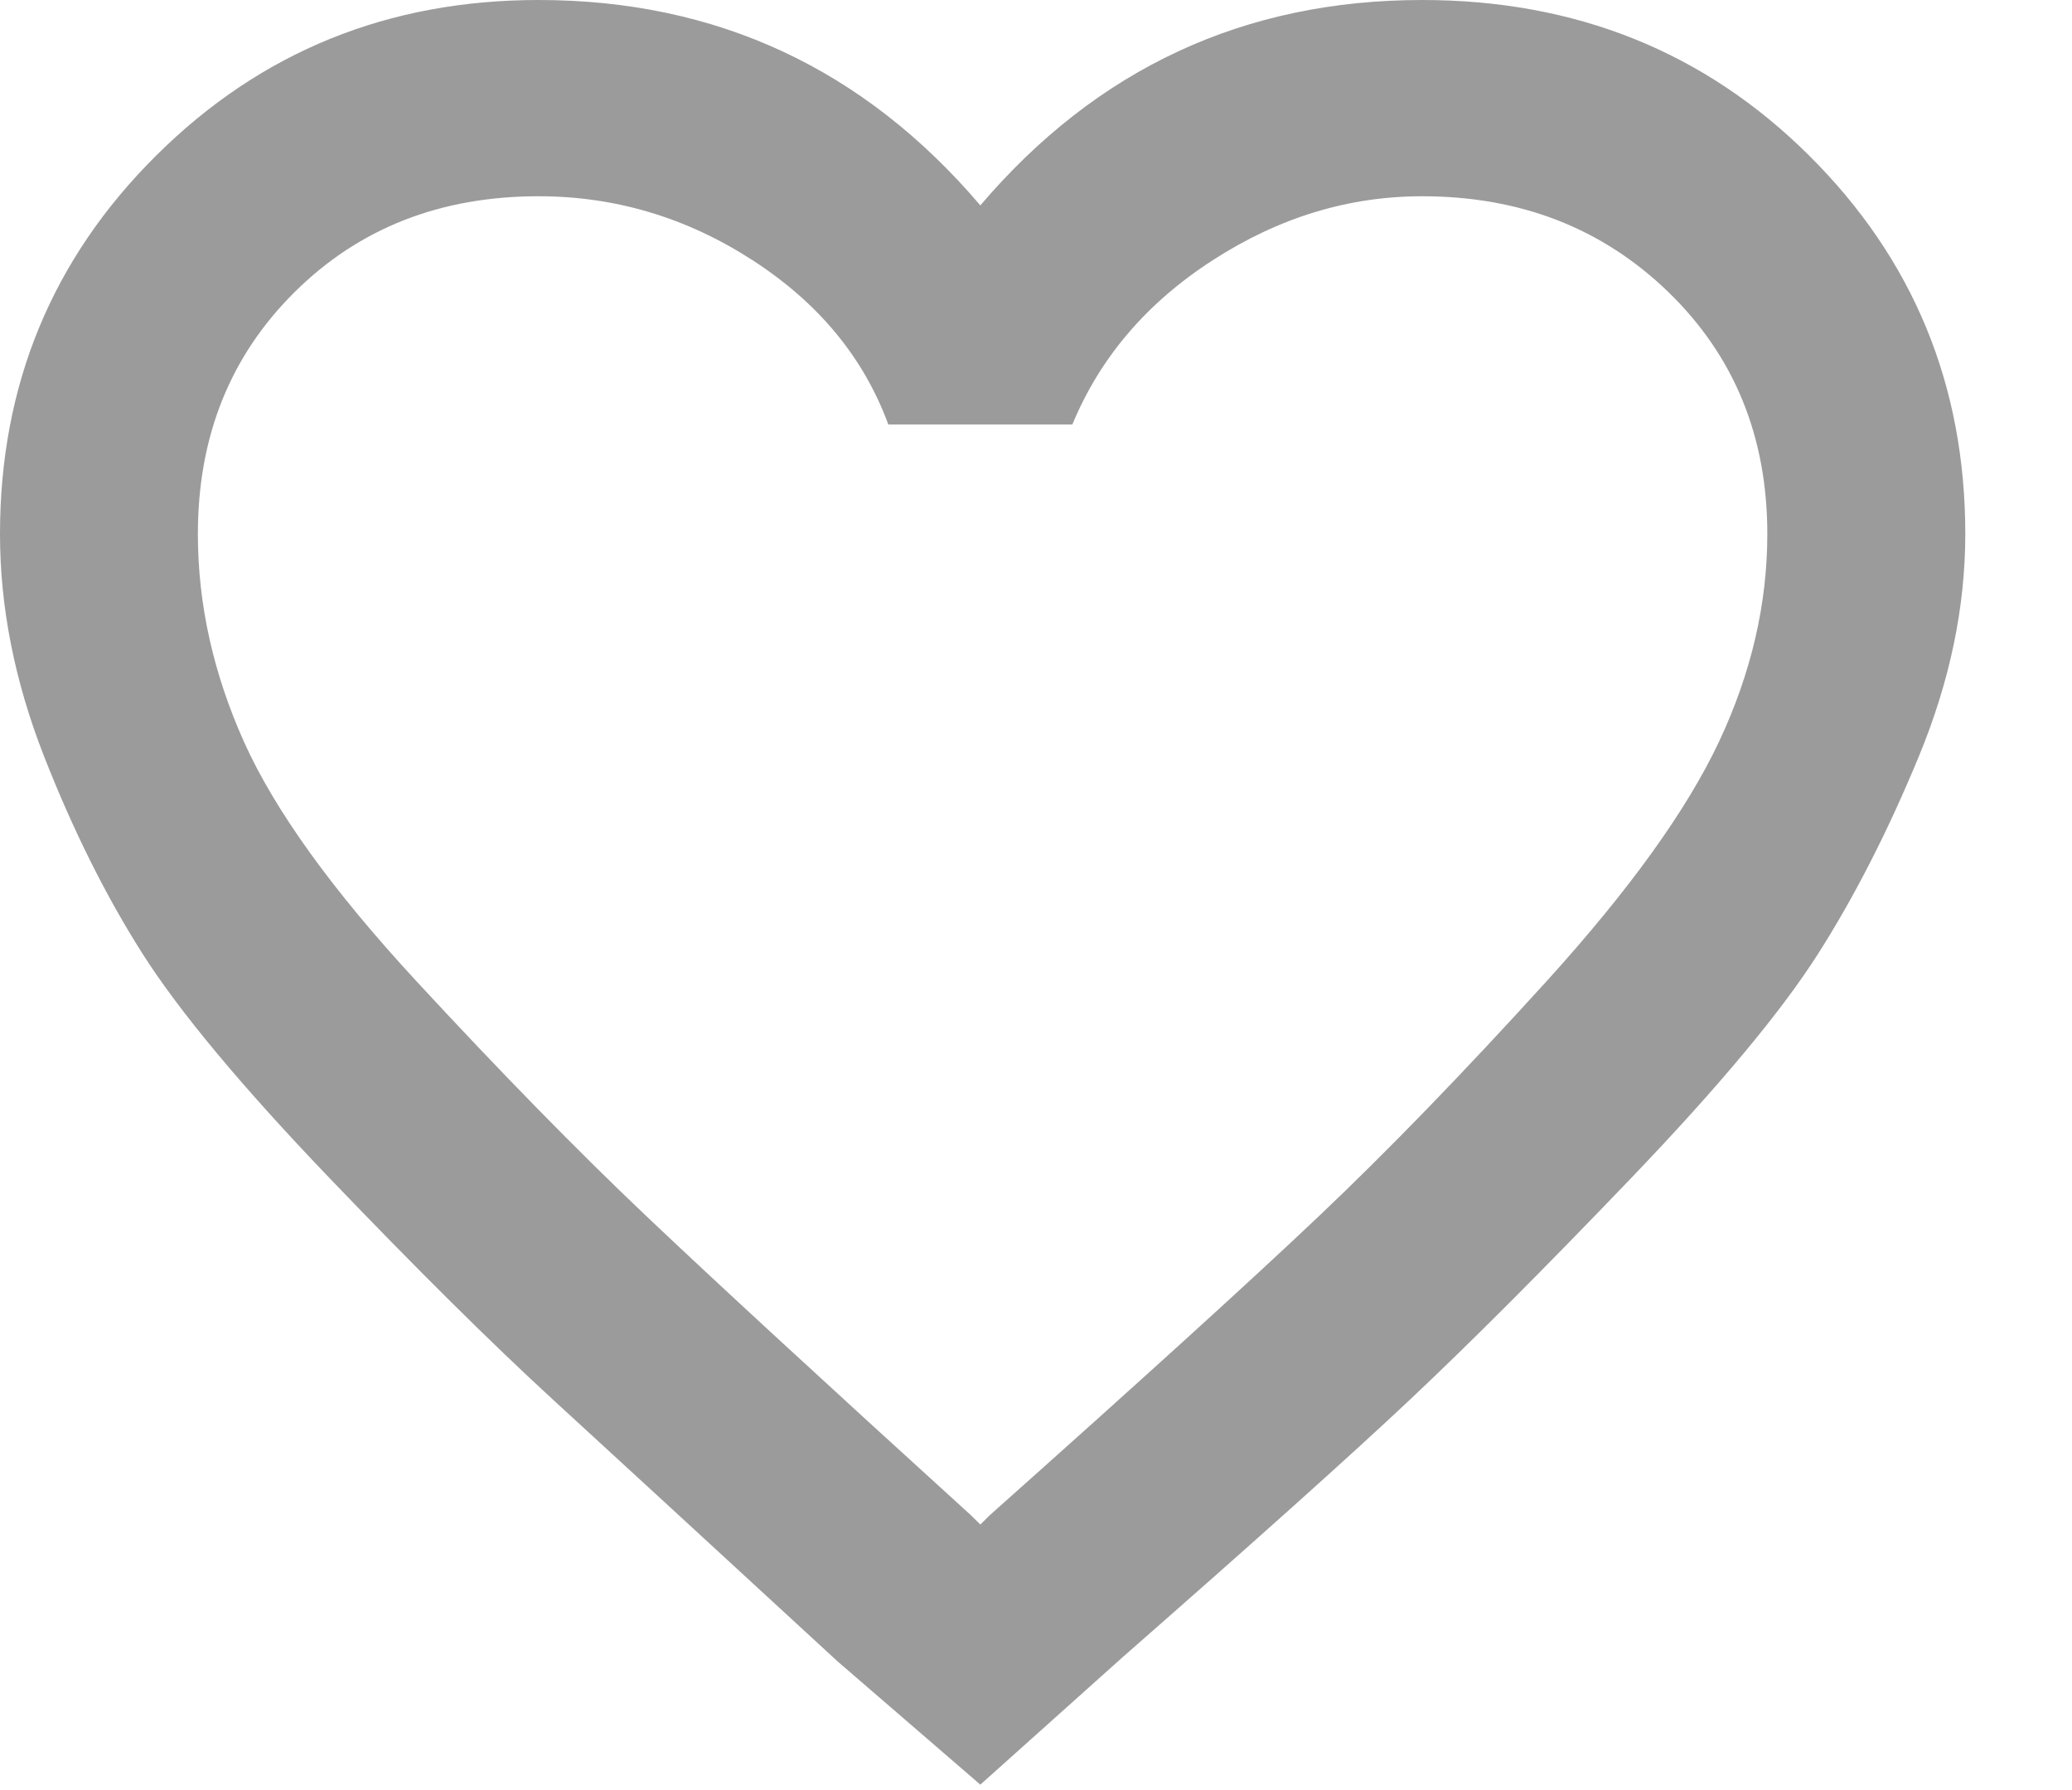
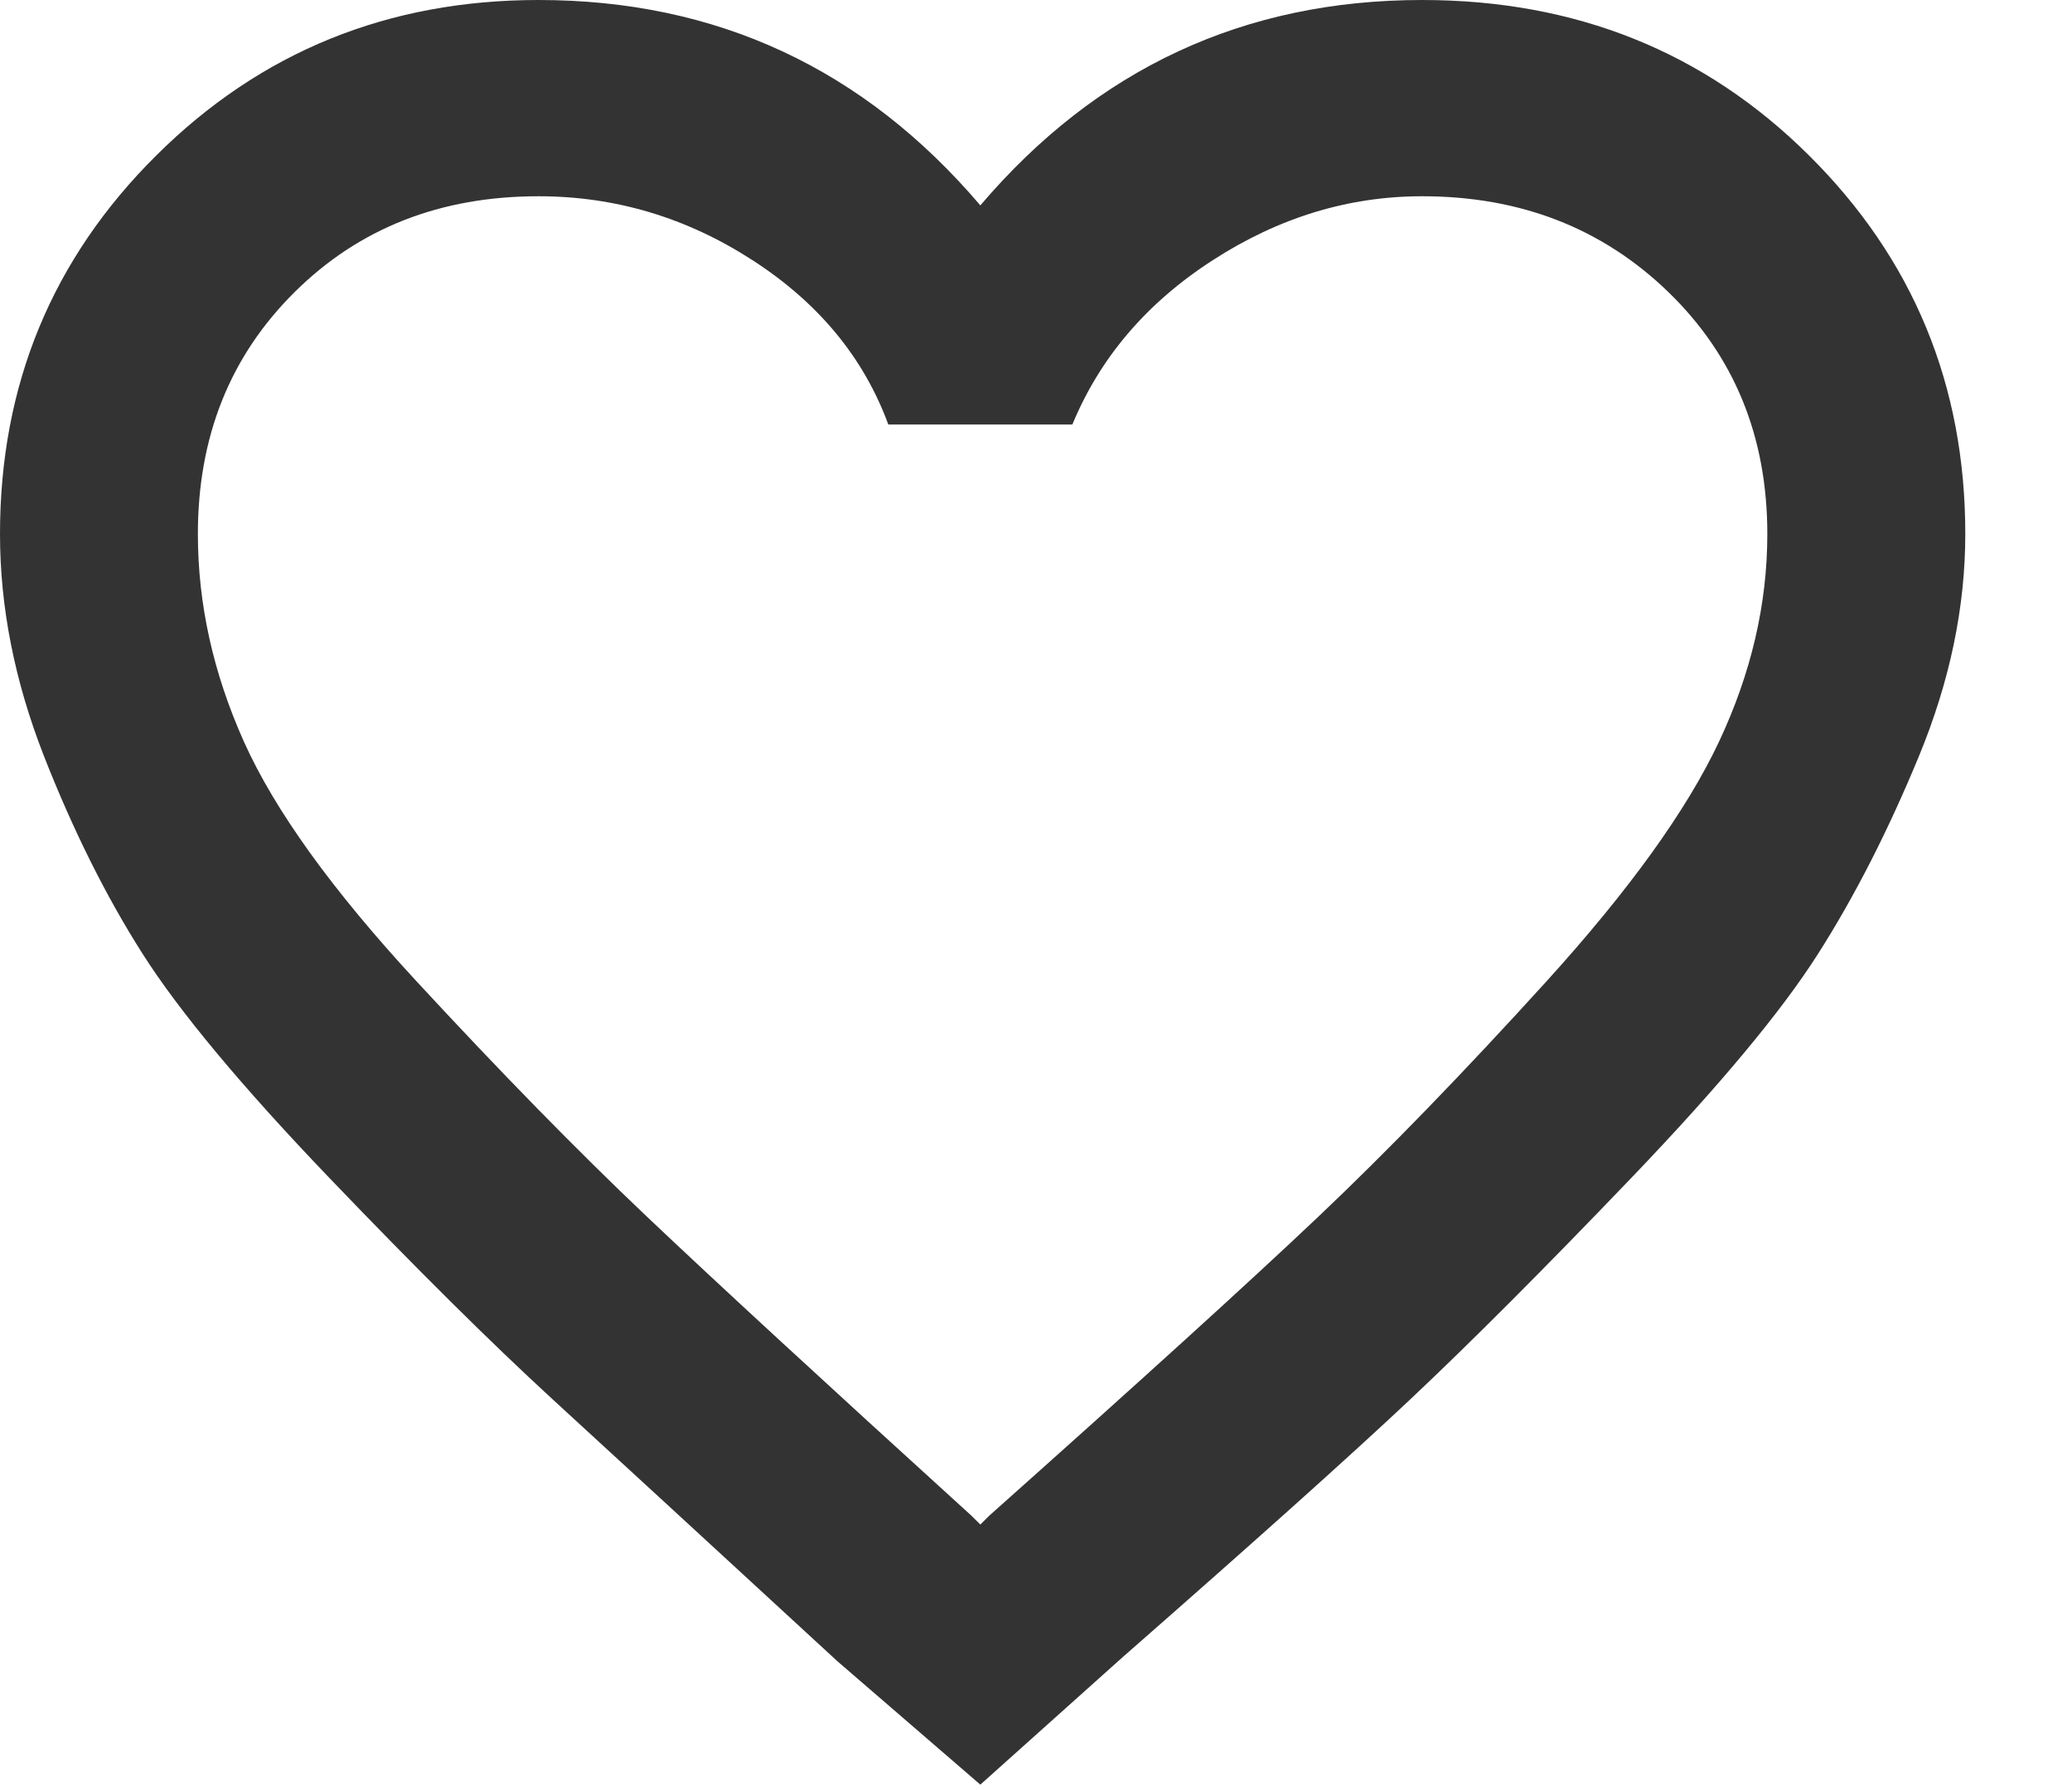
<svg xmlns="http://www.w3.org/2000/svg" width="22" height="19" viewBox="0 0 22 19" fill="none">
-   <path d="M15.1 0C16.729 0 18.098 0.549 19.205 1.648C20.313 2.747 20.867 4.088 20.867 5.671C20.867 6.446 20.704 7.23 20.378 8.022C20.052 8.813 19.694 9.516 19.303 10.13C18.912 10.744 18.252 11.536 17.324 12.505C16.395 13.475 15.613 14.258 14.978 14.856C14.343 15.454 13.325 16.366 11.924 17.594L10.409 18.951L8.894 17.643C7.526 16.383 6.516 15.454 5.864 14.856C5.213 14.258 4.423 13.475 3.494 12.505C2.566 11.536 1.906 10.744 1.515 10.13C1.124 9.516 0.774 8.813 0.464 8.022C0.155 7.23 0 6.446 0 5.671C0 4.088 0.554 2.747 1.662 1.648C2.769 0.549 4.121 0 5.718 0C7.607 0 9.171 0.727 10.409 2.181C11.647 0.727 13.211 0 15.1 0ZM10.507 16.092C12.103 14.67 13.268 13.612 14.001 12.917C14.734 12.222 15.54 11.39 16.42 10.421C17.299 9.452 17.91 8.603 18.252 7.876C18.594 7.149 18.765 6.414 18.765 5.671C18.765 4.637 18.415 3.781 17.715 3.102C17.014 2.423 16.143 2.084 15.1 2.084C14.318 2.084 13.577 2.31 12.877 2.763C12.176 3.215 11.68 3.797 11.386 4.508H9.432C9.171 3.797 8.69 3.215 7.99 2.763C7.29 2.31 6.532 2.084 5.718 2.084C4.675 2.084 3.812 2.423 3.128 3.102C2.443 3.781 2.101 4.637 2.101 5.671C2.101 6.414 2.264 7.149 2.59 7.876C2.916 8.603 3.527 9.452 4.423 10.421C5.319 11.39 6.133 12.222 6.866 12.917C7.599 13.612 8.747 14.67 10.311 16.092L10.409 16.189L10.507 16.092Z" fill="#9B9B9B" />
+   <path d="M15.1 0C16.729 0 18.098 0.549 19.205 1.648C20.313 2.747 20.867 4.088 20.867 5.671C20.867 6.446 20.704 7.23 20.378 8.022C20.052 8.813 19.694 9.516 19.303 10.13C18.912 10.744 18.252 11.536 17.324 12.505C16.395 13.475 15.613 14.258 14.978 14.856C14.343 15.454 13.325 16.366 11.924 17.594L10.409 18.951L8.894 17.643C7.526 16.383 6.516 15.454 5.864 14.856C5.213 14.258 4.423 13.475 3.494 12.505C2.566 11.536 1.906 10.744 1.515 10.13C1.124 9.516 0.774 8.813 0.464 8.022C0.155 7.23 0 6.446 0 5.671C0 4.088 0.554 2.747 1.662 1.648C2.769 0.549 4.121 0 5.718 0C7.607 0 9.171 0.727 10.409 2.181C11.647 0.727 13.211 0 15.1 0ZM10.507 16.092C12.103 14.67 13.268 13.612 14.001 12.917C14.734 12.222 15.54 11.39 16.42 10.421C17.299 9.452 17.91 8.603 18.252 7.876C18.594 7.149 18.765 6.414 18.765 5.671C18.765 4.637 18.415 3.781 17.715 3.102C17.014 2.423 16.143 2.084 15.1 2.084C14.318 2.084 13.577 2.31 12.877 2.763C12.176 3.215 11.68 3.797 11.386 4.508H9.432C9.171 3.797 8.69 3.215 7.99 2.763C7.29 2.31 6.532 2.084 5.718 2.084C4.675 2.084 3.812 2.423 3.128 3.102C2.443 3.781 2.101 4.637 2.101 5.671C2.101 6.414 2.264 7.149 2.59 7.876C2.916 8.603 3.527 9.452 4.423 10.421C5.319 11.39 6.133 12.222 6.866 12.917C7.599 13.612 8.747 14.67 10.311 16.092L10.409 16.189L10.507 16.092Z" fill="#333333" />
</svg>
